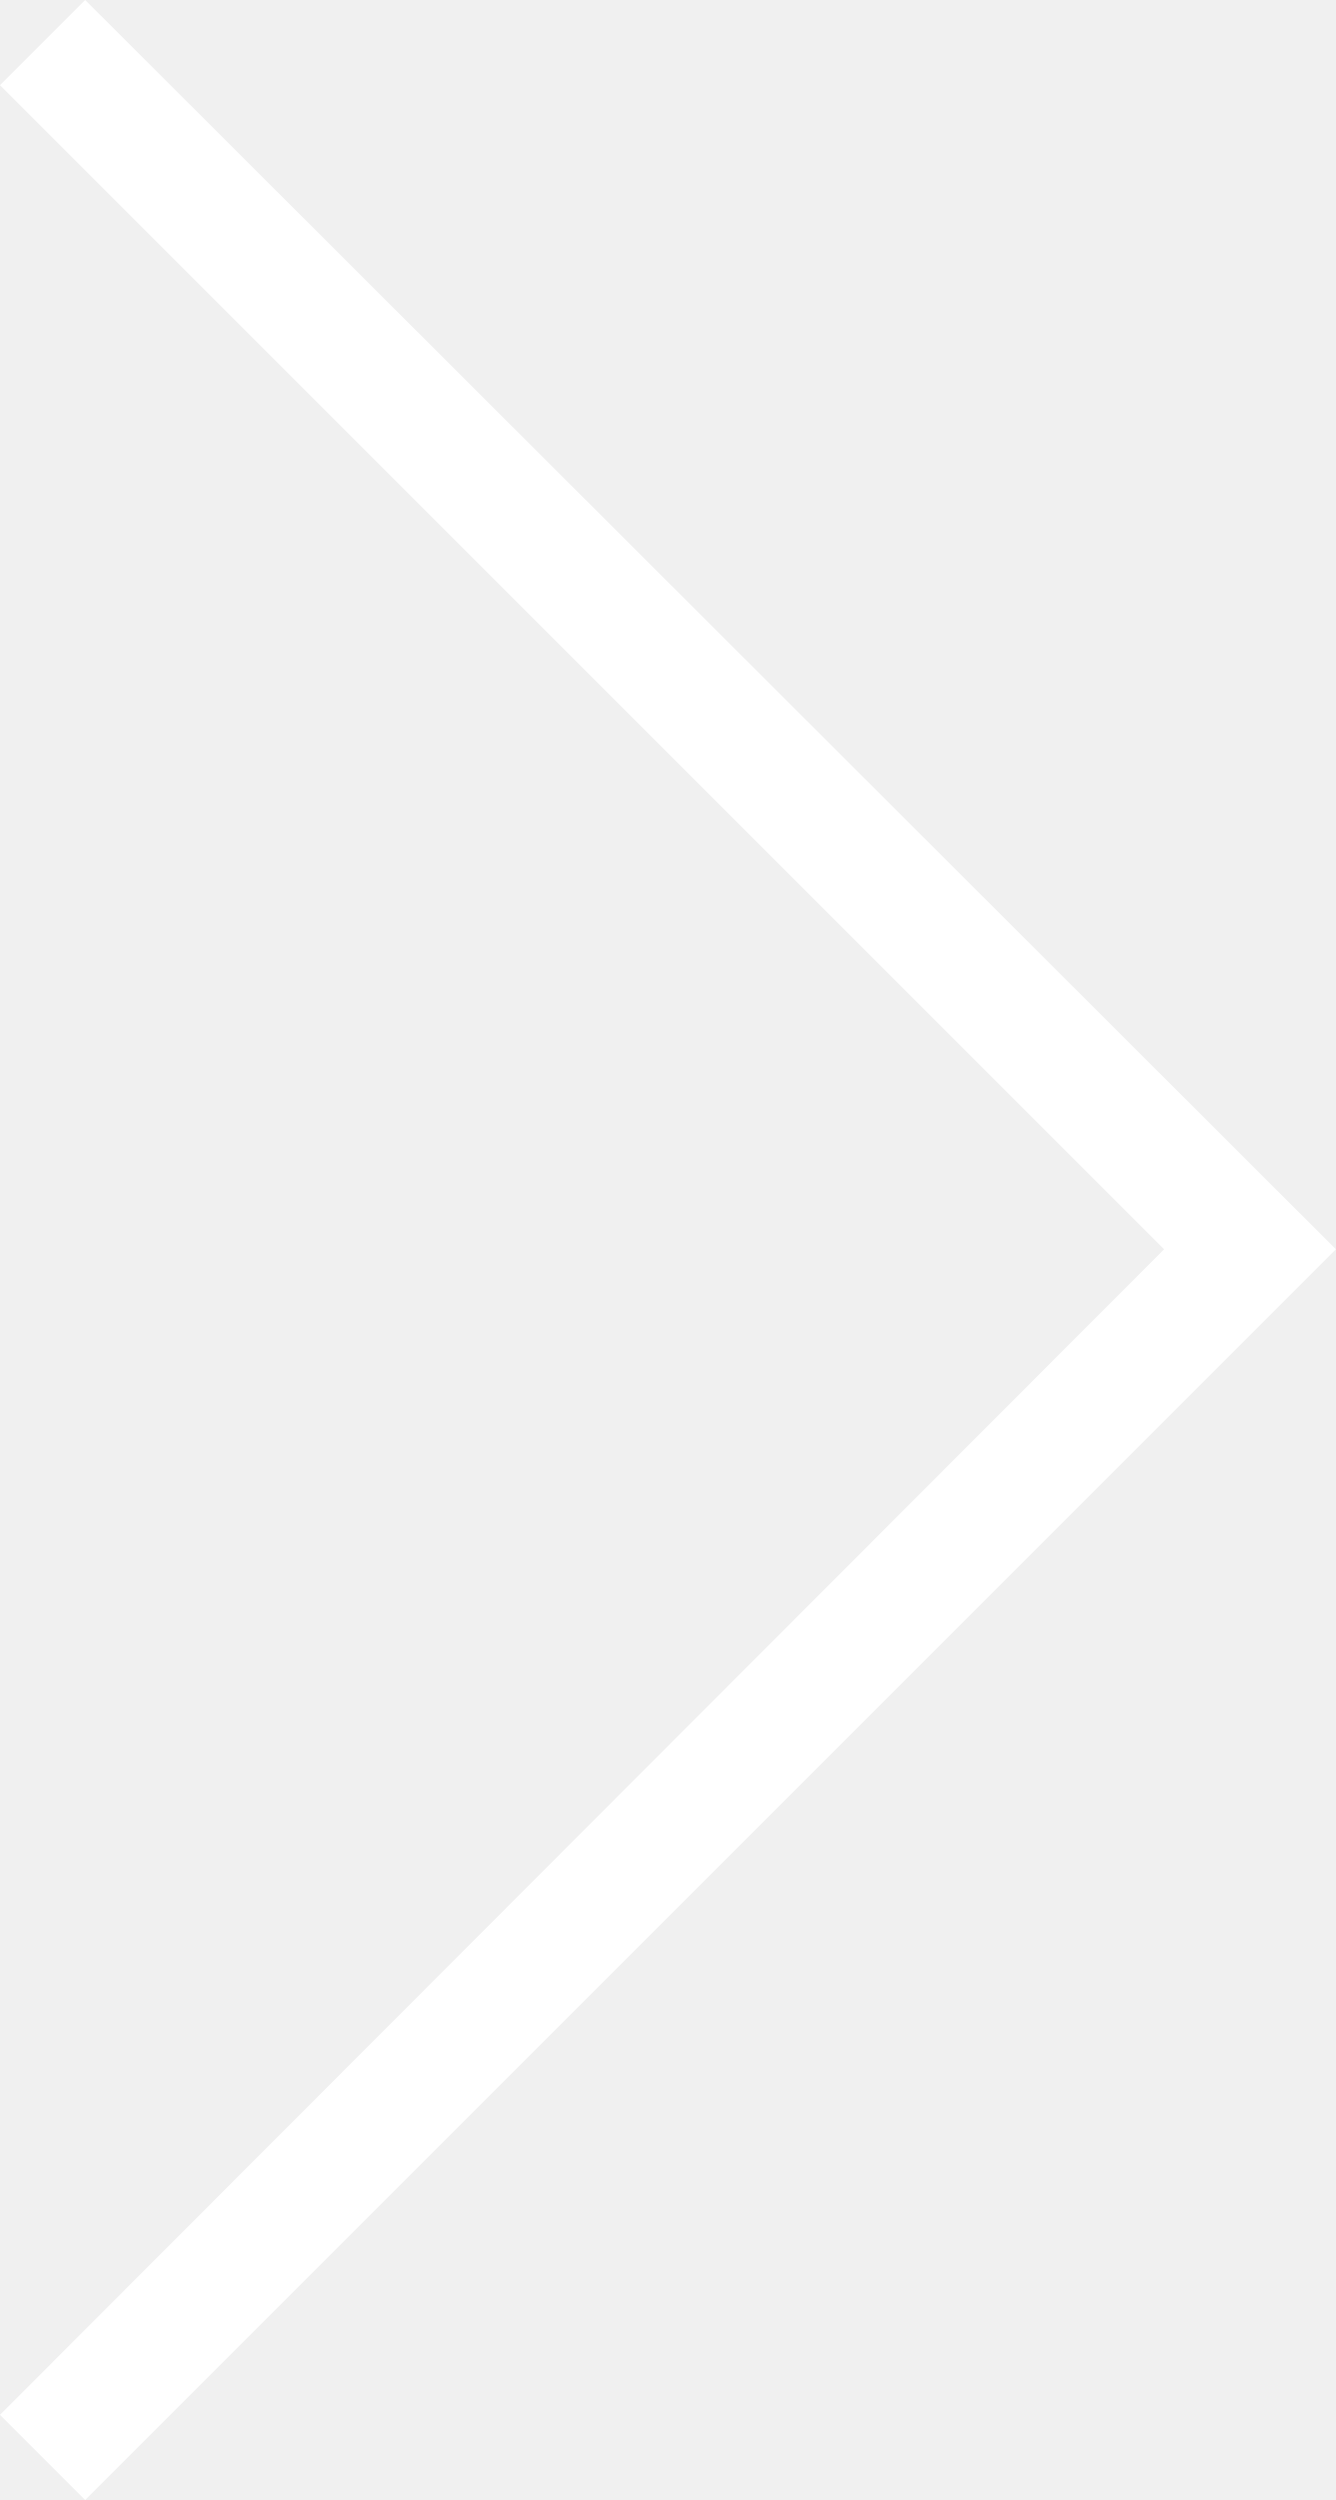
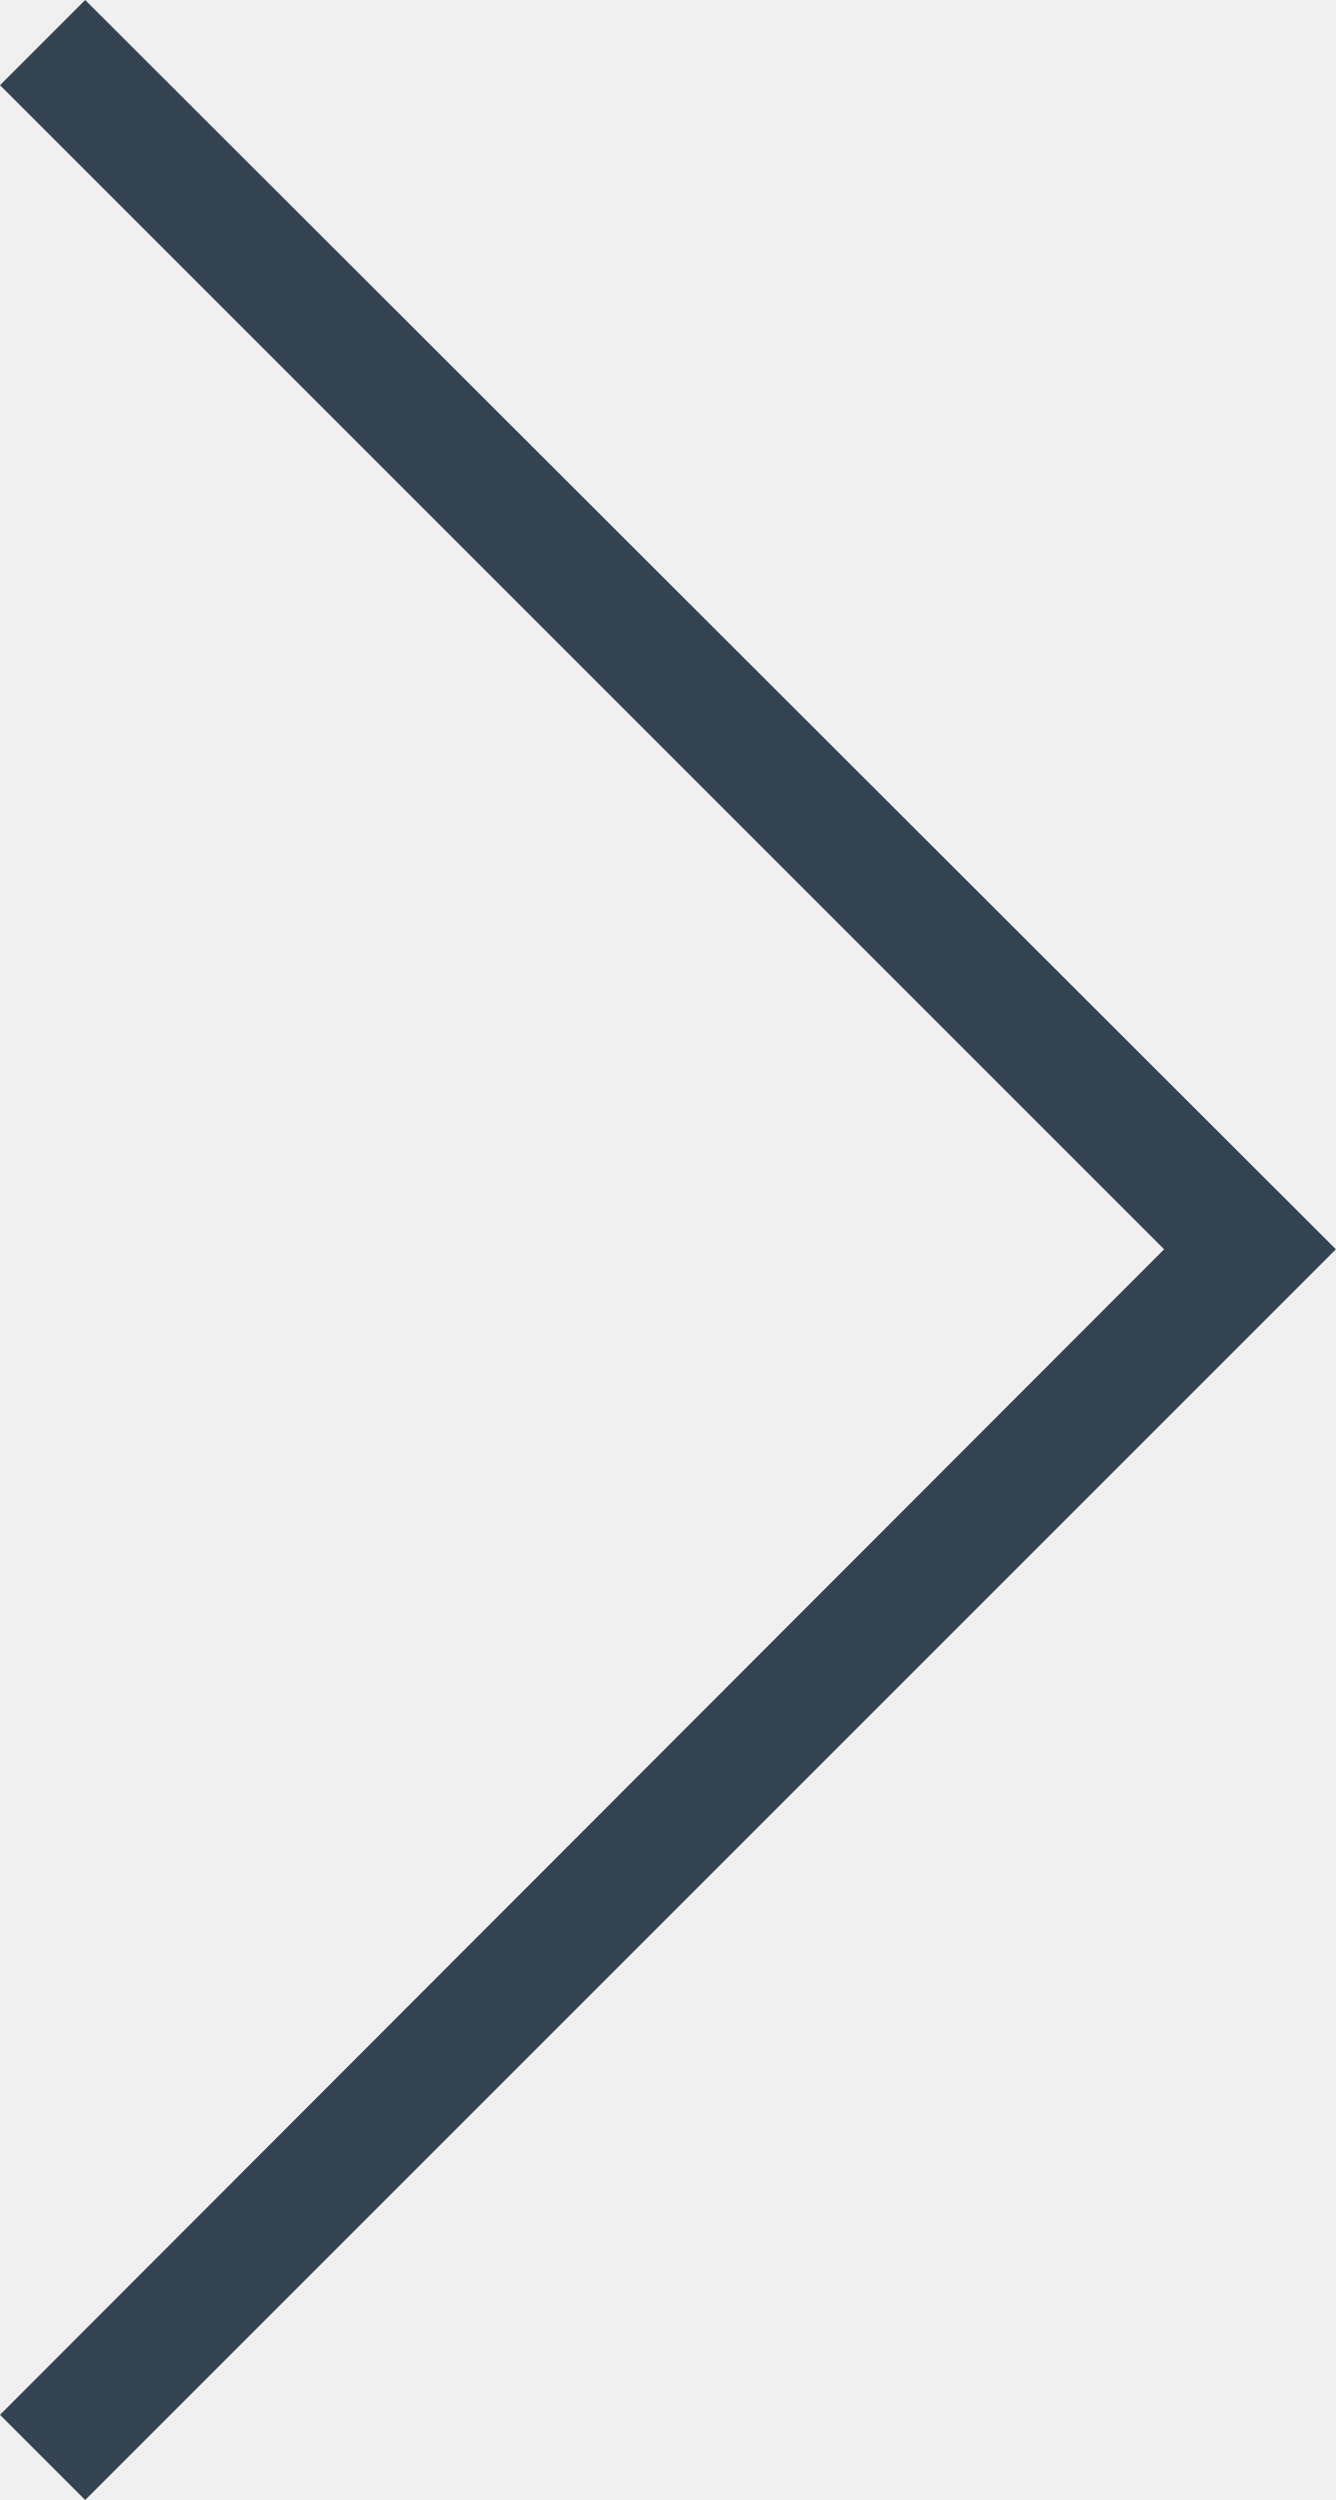
<svg xmlns="http://www.w3.org/2000/svg" viewBox="0 0 9.41 17.61">
  <defs>
-     <style>.cls-1{fill:#fff;}</style>
+     <style>.cls-1{fill:#344351;}</style>
  </defs>
  <g id="Layer_2" data-name="Layer 2">
    <g id="Layer_1-2" data-name="Layer 1">
      <polygon class="cls-1" points="0.6 17.61 0 17.01 8.2 8.8 0 0.6 0.6 0 9.41 8.8 0.6 17.61" />
    </g>
  </g>
</svg>
